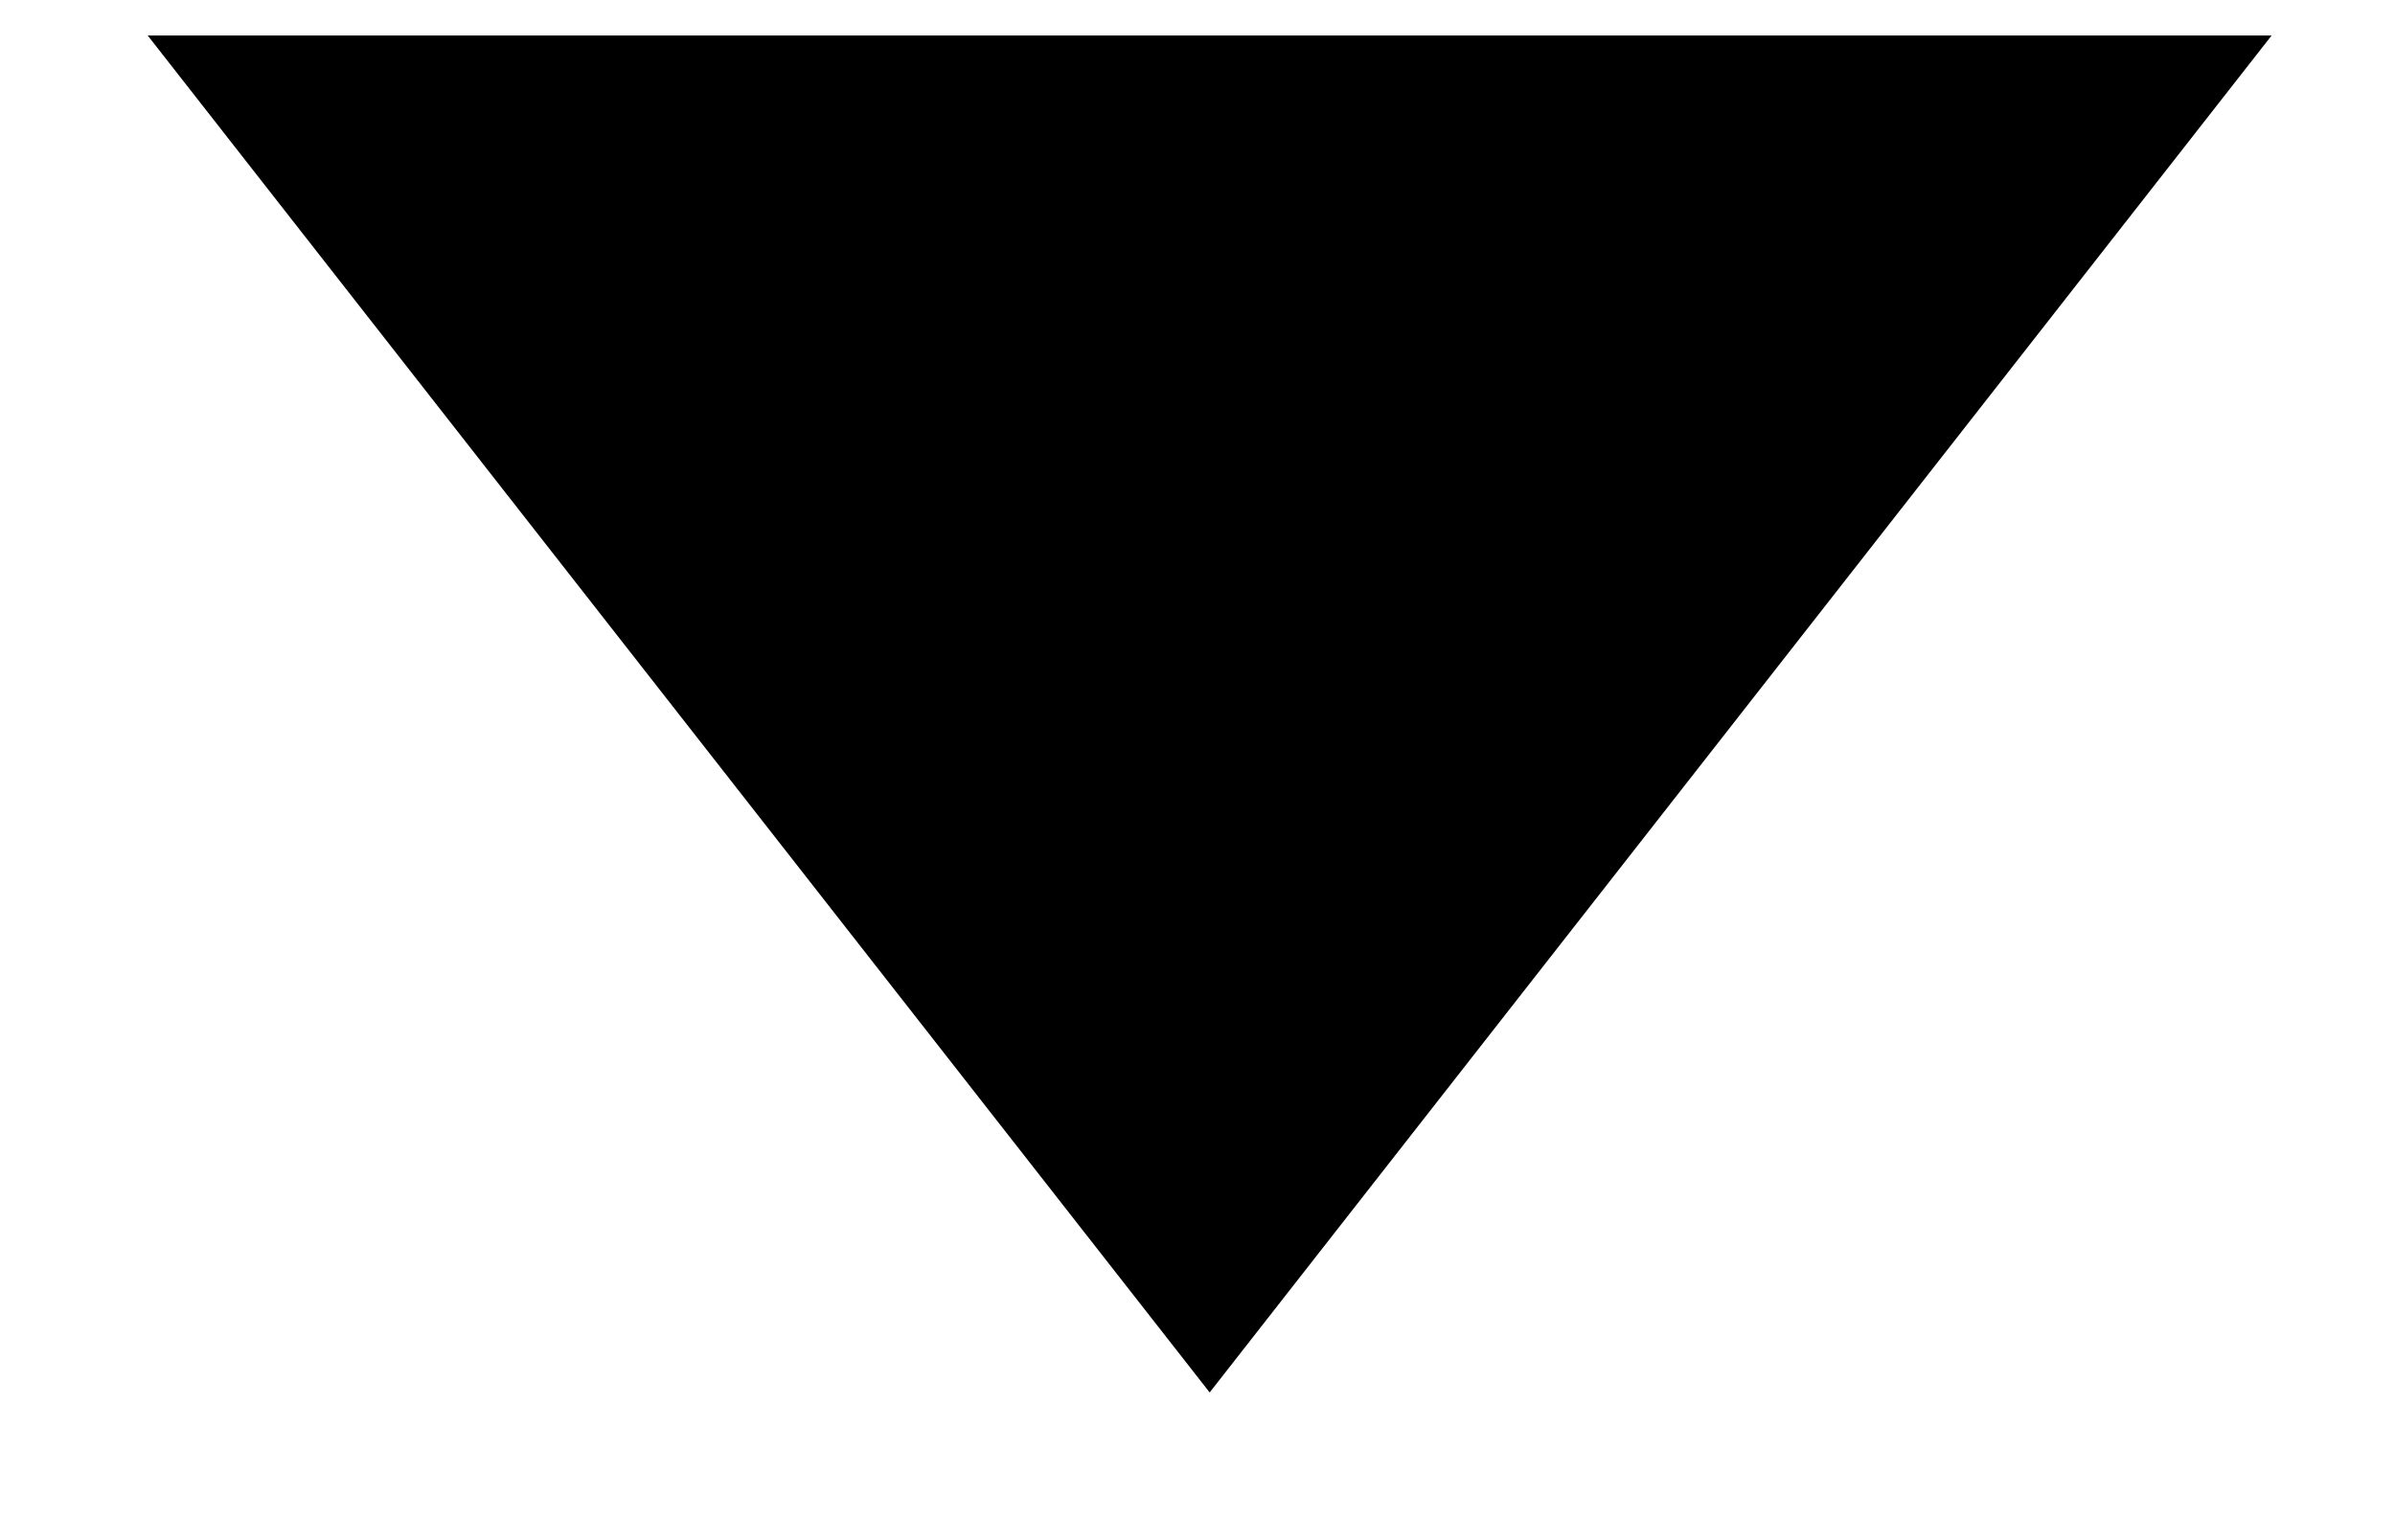
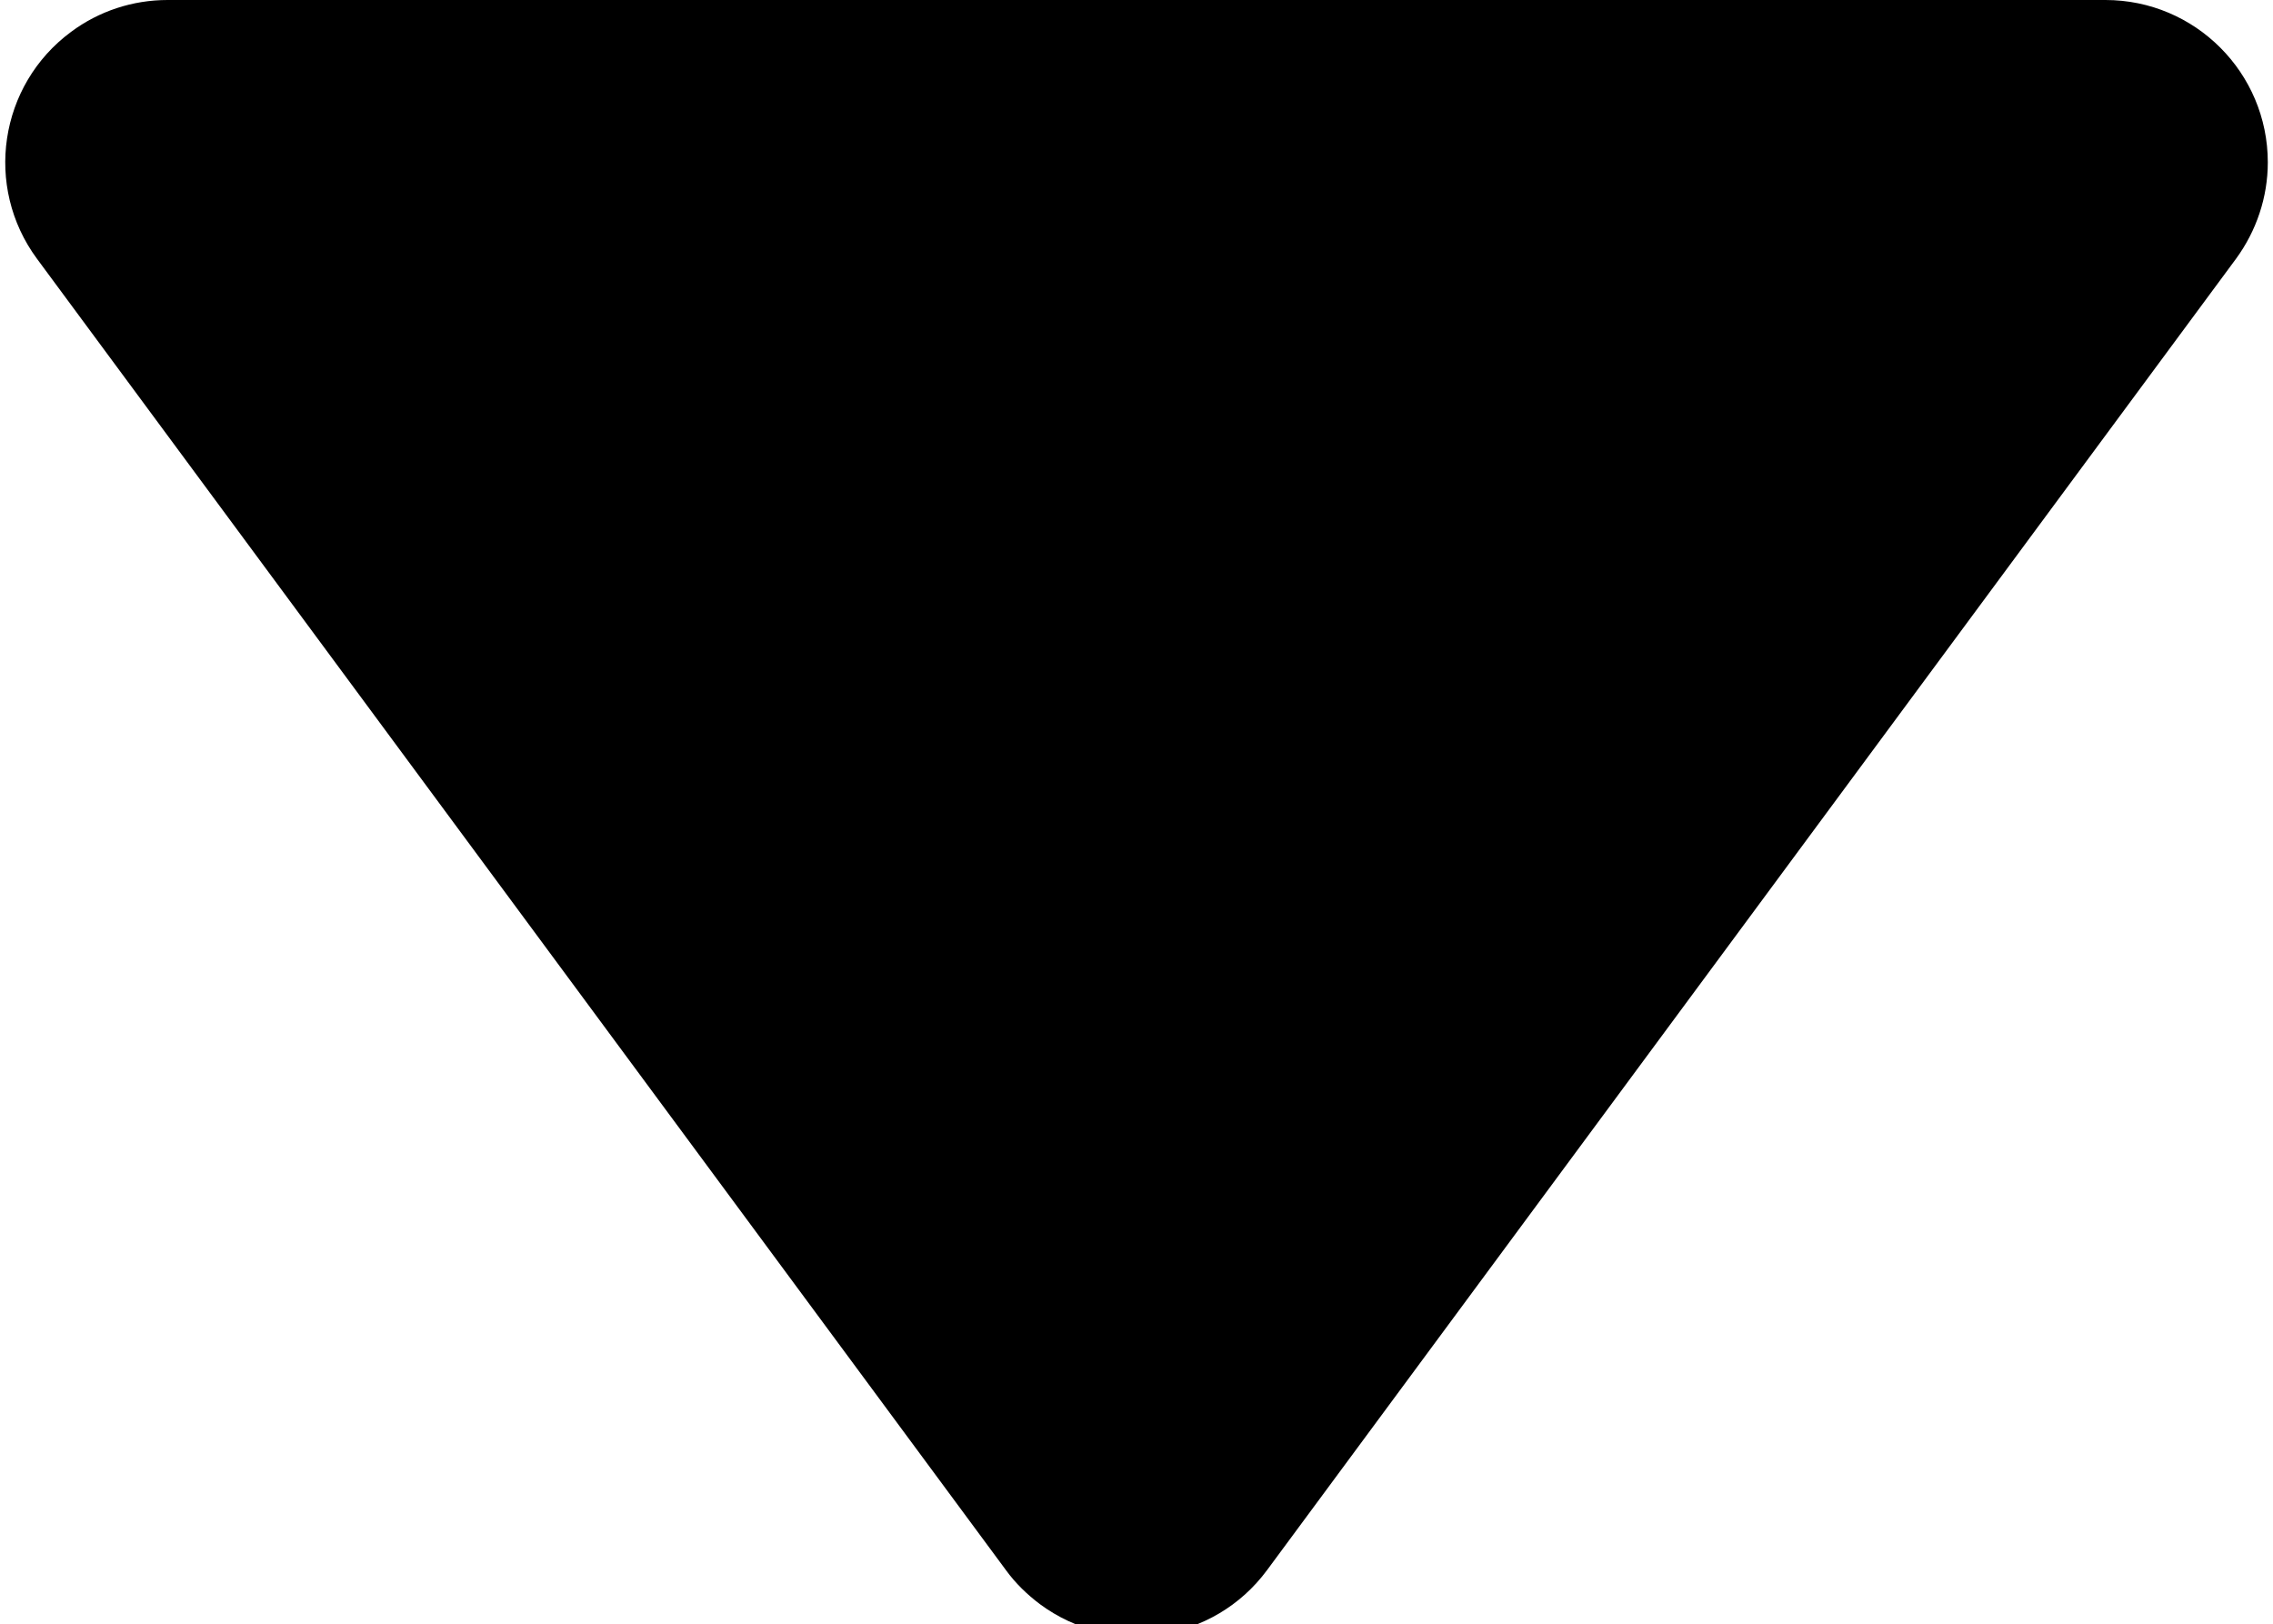
- <svg xmlns="http://www.w3.org/2000/svg" width="14px" height="9px" viewBox="0 0 14 9" version="1.1">
-   <defs />
-   <g id="Master-Sub" stroke="none" stroke-width="1" fill="" fill-rule="evenodd" transform="translate(-589, -1812)">
-     <g id="Link-Set" transform="translate(213, 1763)" fill="">
-       <polygon id="Rectangle-4" transform="translate(383.0711, 50.07107) rotate(45) translate(-383.0711, -50.07107) " points="386.85 45.071 388.071 55.071 378.071 53.85" />
+ <svg xmlns="http://www.w3.org/2000/svg" width="7px" height="5px" viewBox="0 0 7 5" version="1.1">
+   <g id="Master-Subpage---Approved" stroke="none" stroke-width="1" fill="" fill-rule="evenodd">
+     <g id="Master-Sub---Image" transform="translate(-1254, -572)" fill="">
+       <g id="Group-4" transform="translate(998, 550)">
+         <path d="M256.516,22 L262.484,22 C262.76,22 262.984,22.224 262.984,22.5 C262.984,22.607 262.949,22.711 262.886,22.797 L259.902,26.835 C259.738,27.057 259.425,27.104 259.203,26.94 C259.163,26.91 259.127,26.875 259.098,26.835 L256.114,22.797 C255.95,22.575 255.997,22.262 256.219,22.098 C256.305,22.034 256.409,22 256.516,22 Z" id="Path-2" />
+       </g>
    </g>
  </g>
</svg>
